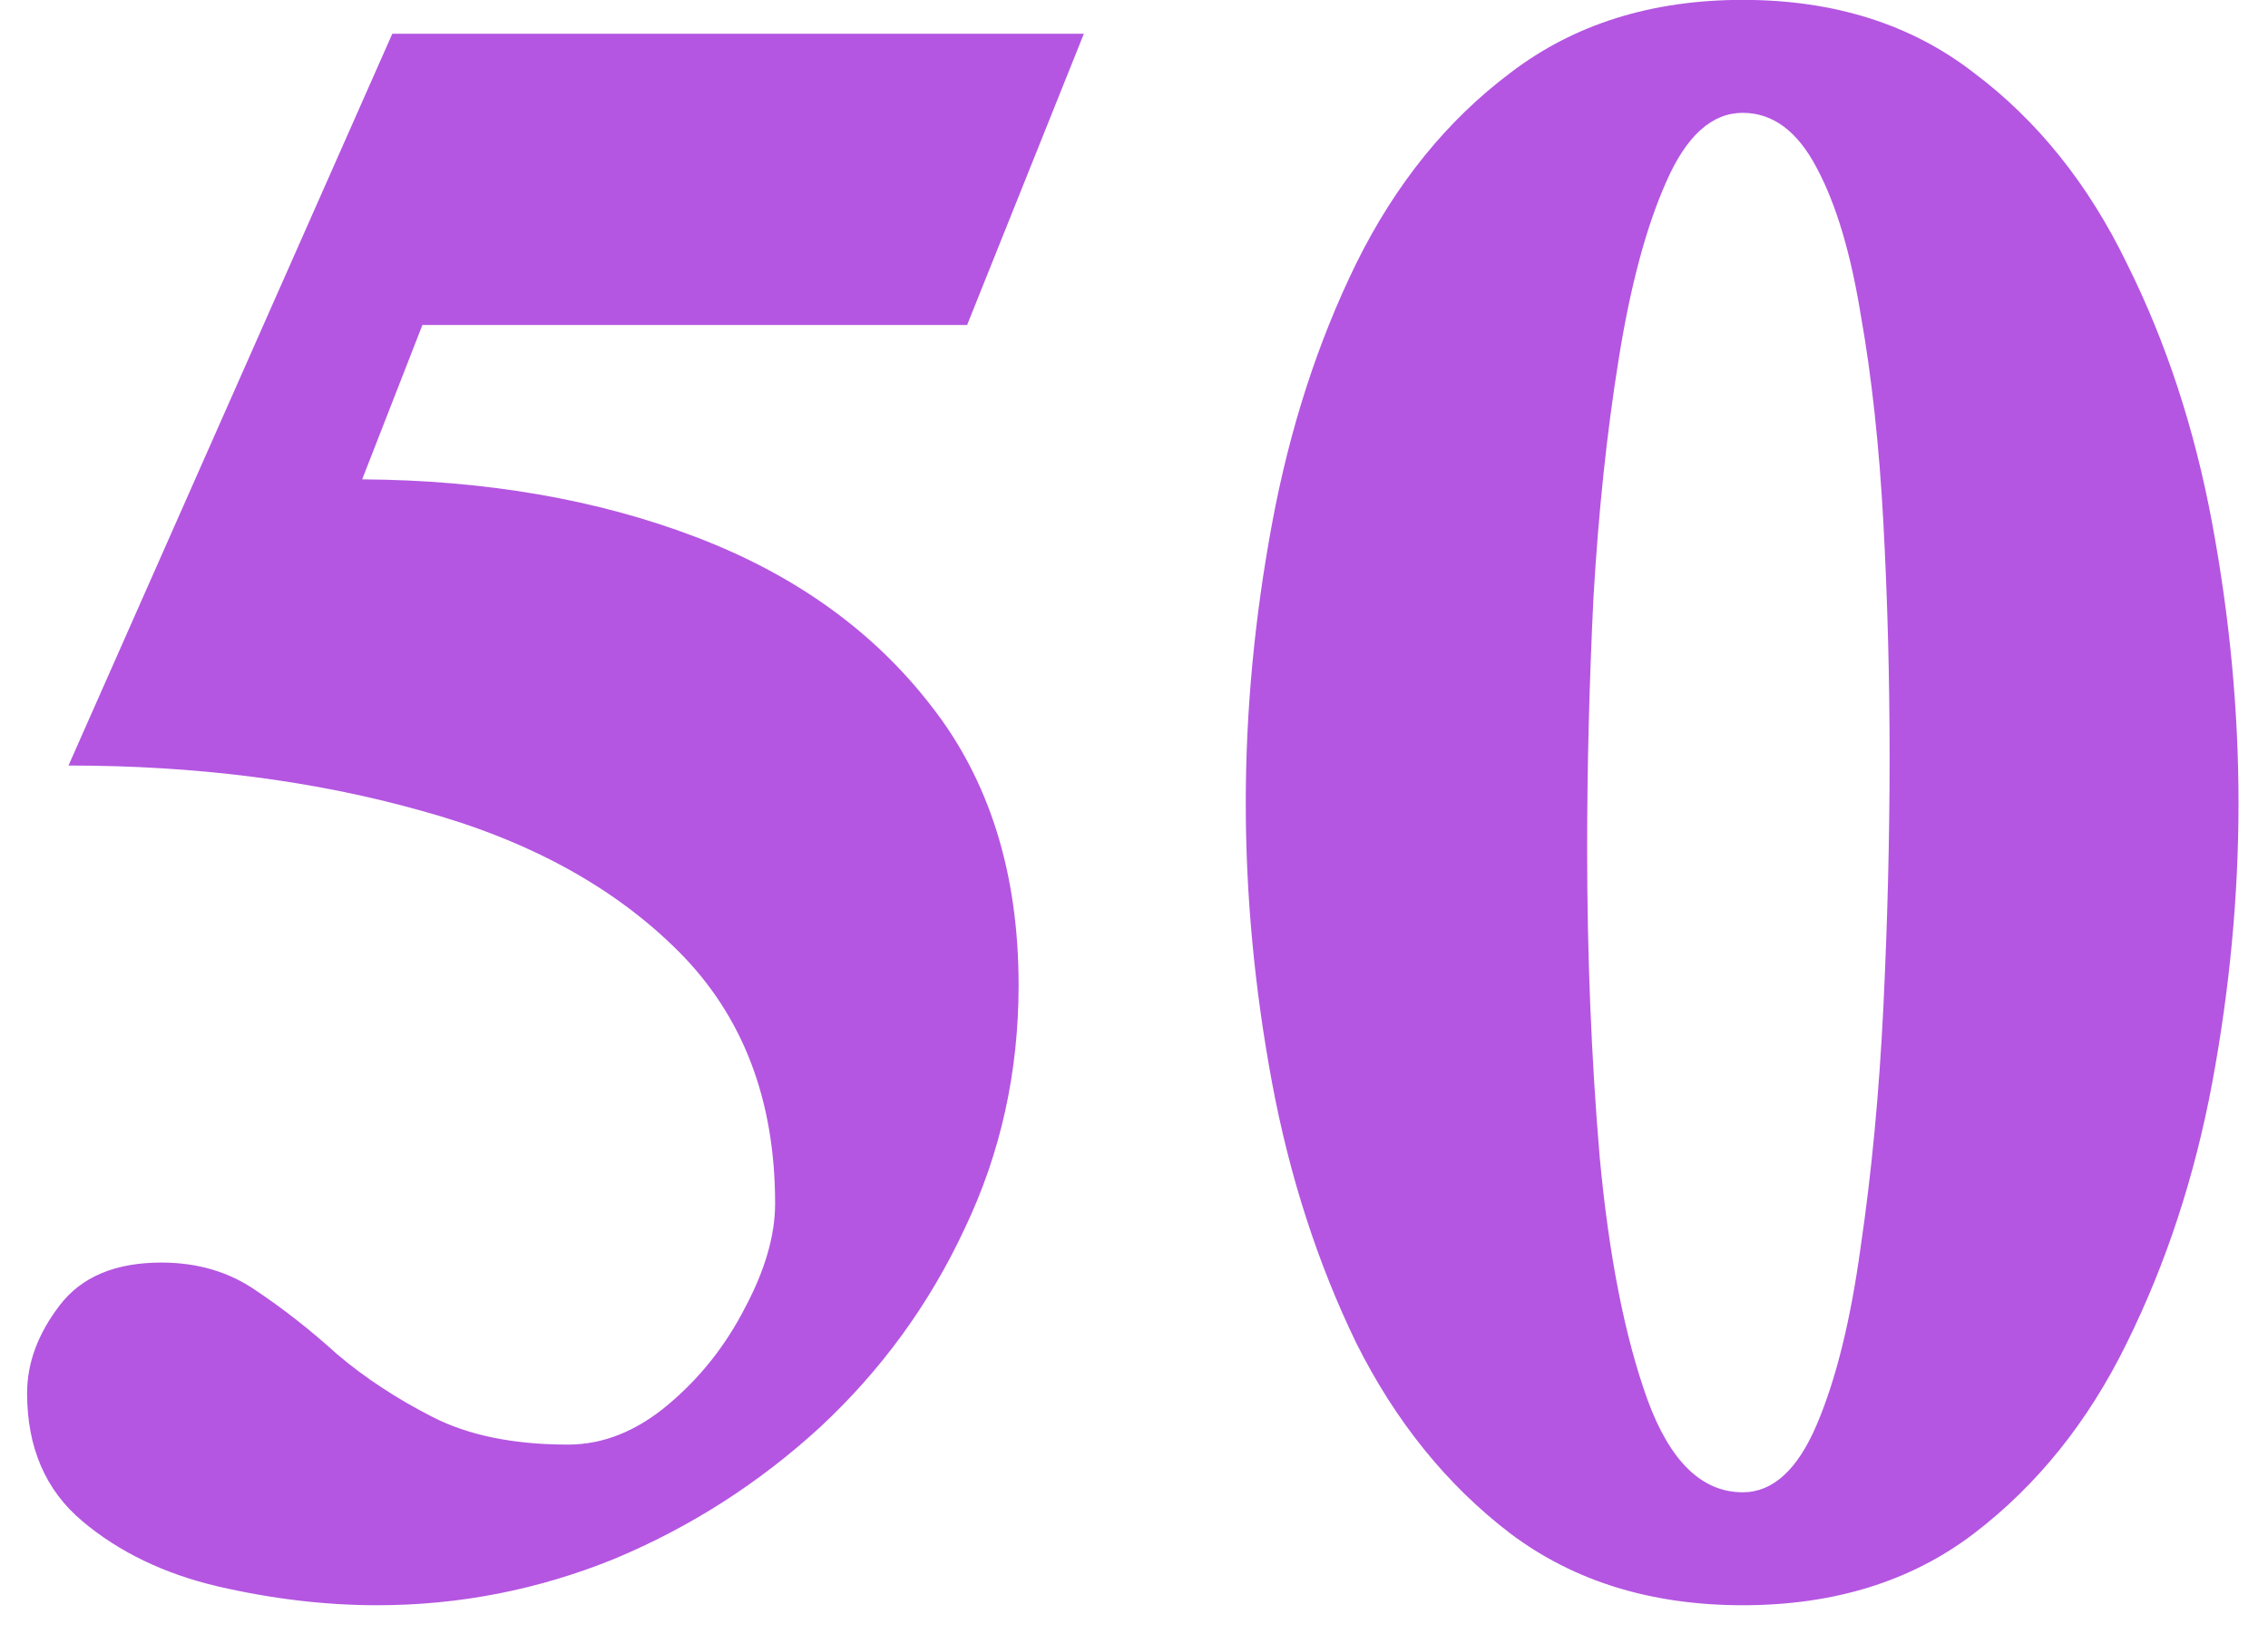
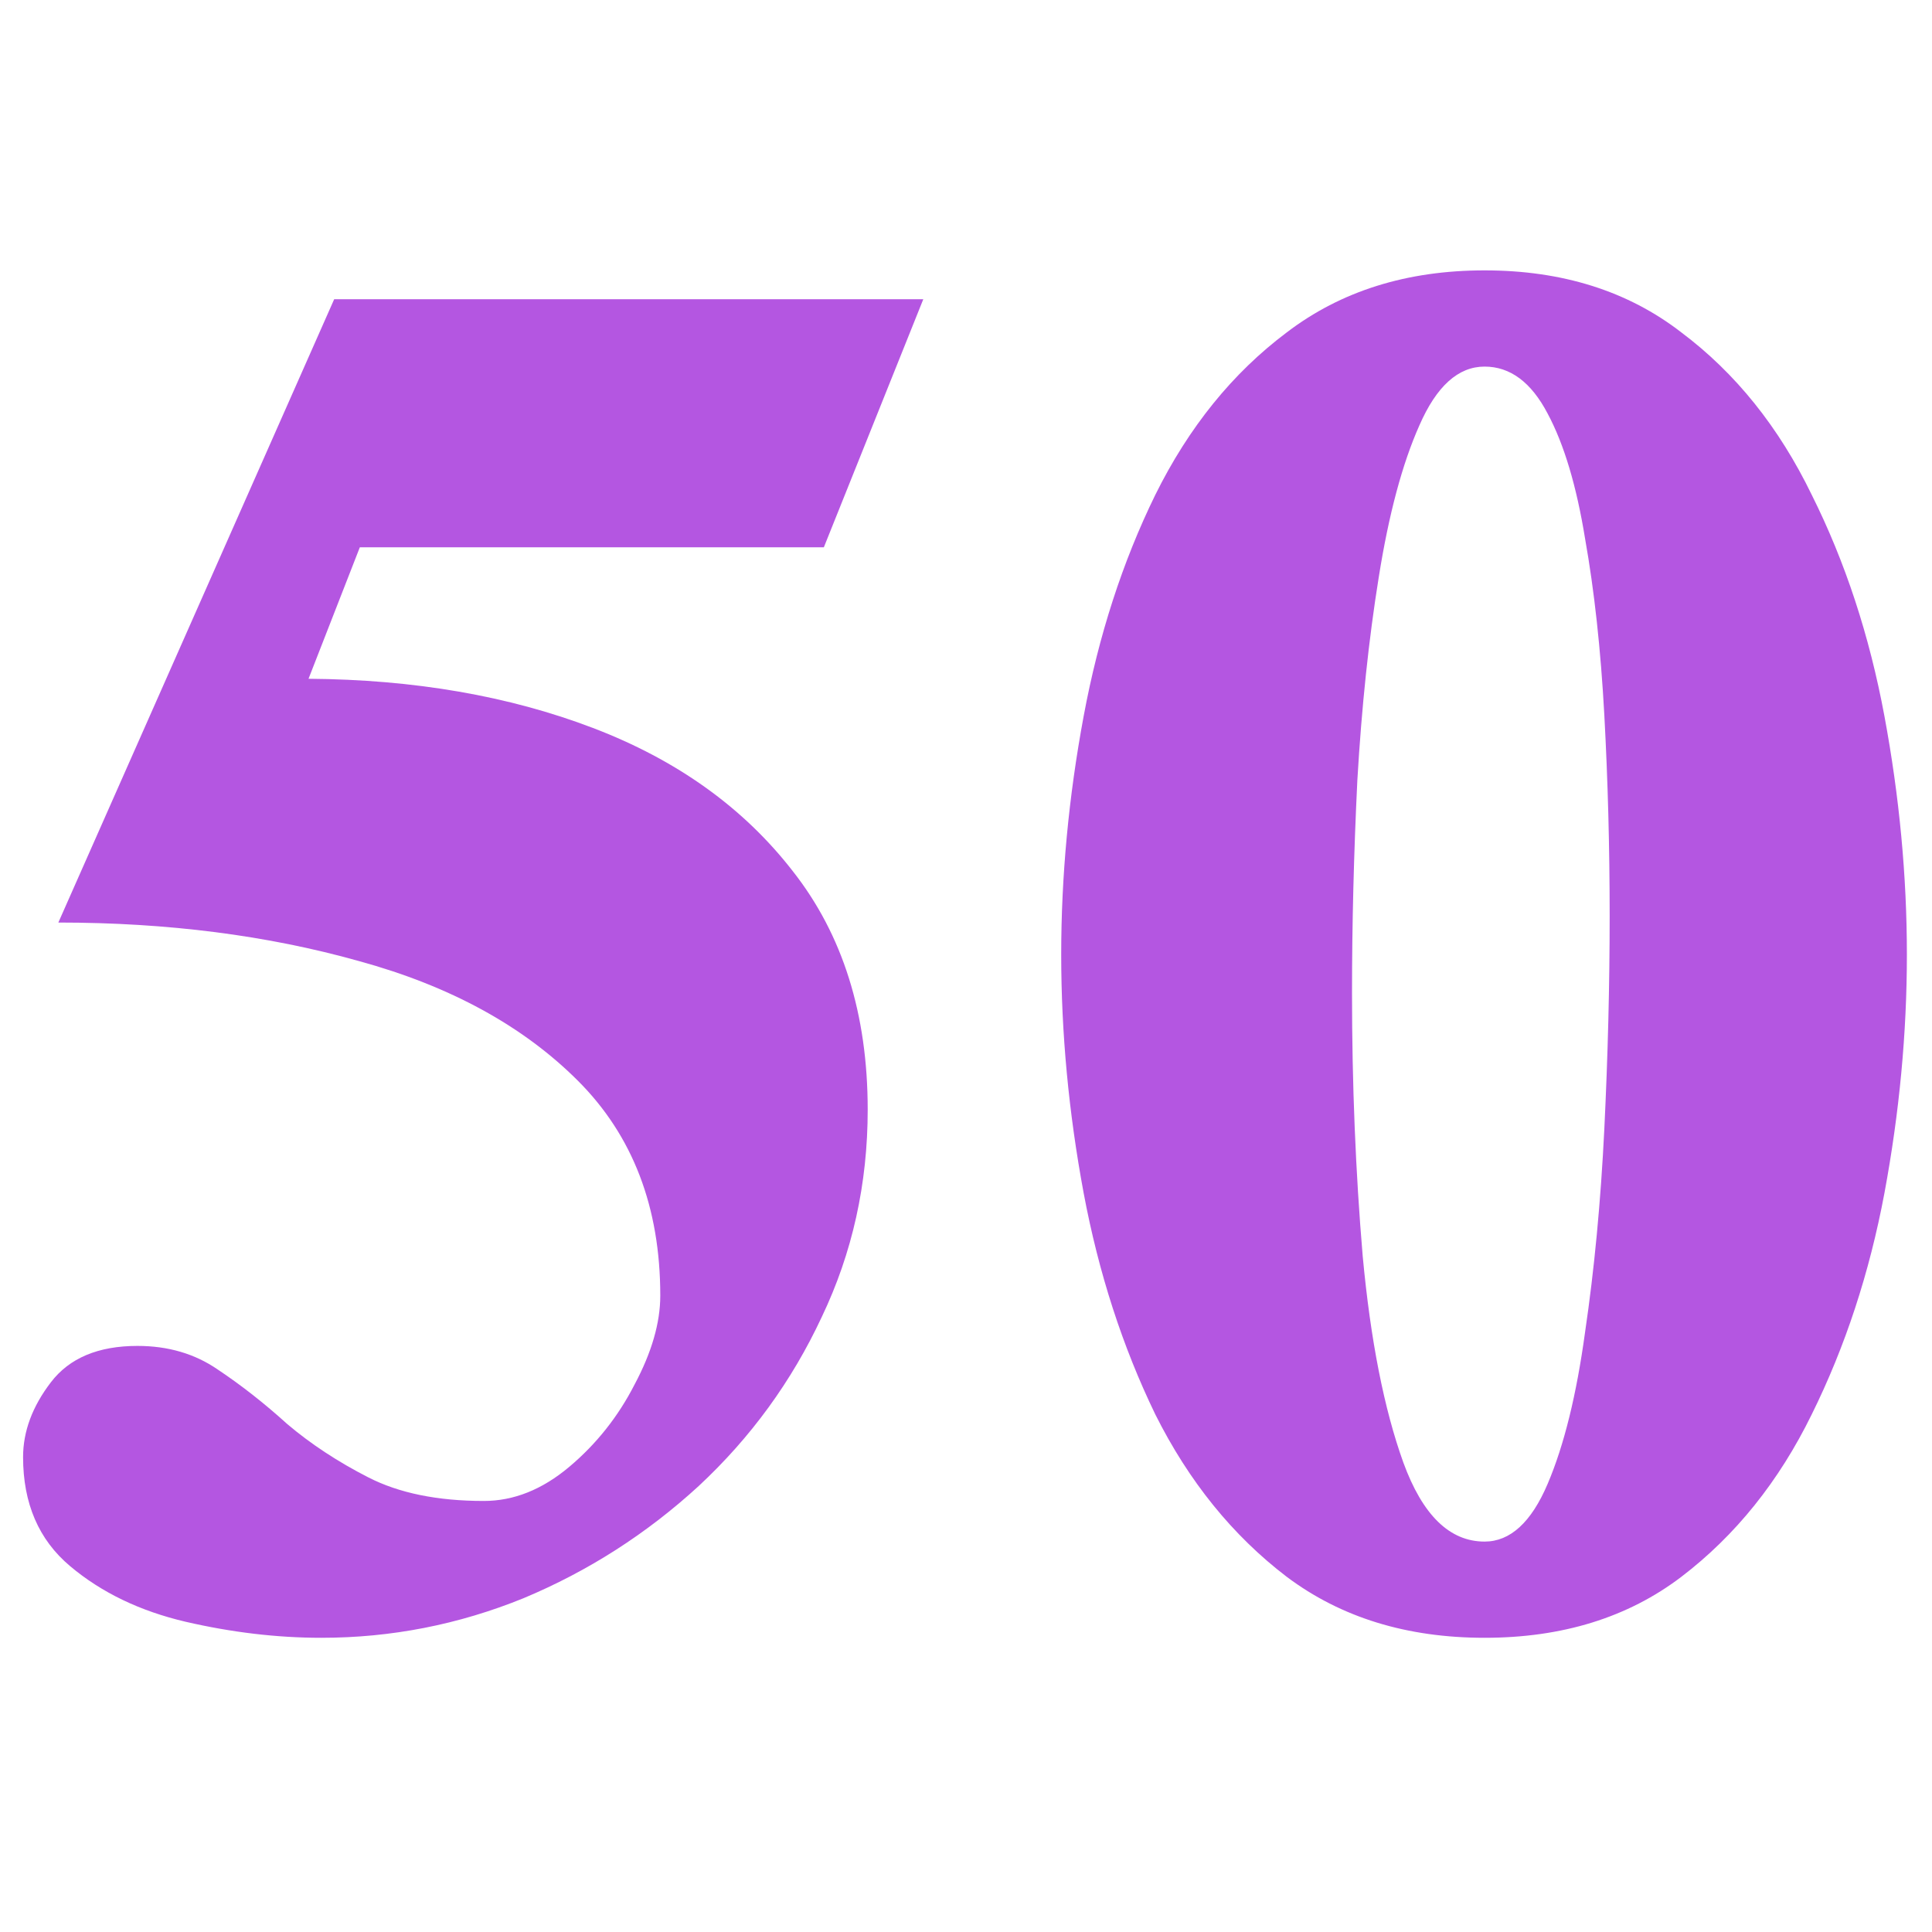
- <svg xmlns="http://www.w3.org/2000/svg" width="75" height="54" viewBox="0 0 75 54" fill="none">
+ <svg xmlns="http://www.w3.org/2000/svg" width="75" height="75" viewBox="0 0 75 54" fill="none">
  <path d="M35.842 1.116L31.982 10.745H13.969L11.977 15.85C16.072 15.878 19.752 16.514 23.017 17.759C26.282 19.004 28.869 20.858 30.778 23.321C32.715 25.783 33.684 28.869 33.684 32.576C33.684 35.454 33.089 38.138 31.899 40.628C30.737 43.118 29.146 45.304 27.126 47.185C25.106 49.039 22.837 50.492 20.319 51.544C17.801 52.567 15.187 53.079 12.475 53.079C10.76 53.079 9.003 52.872 7.204 52.456C5.433 52.041 3.939 51.322 2.722 50.298C1.504 49.275 0.896 47.863 0.896 46.065C0.896 45.069 1.255 44.1 1.975 43.16C2.694 42.219 3.815 41.748 5.336 41.748C6.526 41.748 7.564 42.053 8.449 42.662C9.362 43.27 10.262 43.976 11.147 44.778C12.06 45.553 13.111 46.245 14.301 46.853C15.491 47.462 16.985 47.767 18.784 47.767C19.946 47.767 21.053 47.324 22.104 46.438C23.155 45.553 23.999 44.488 24.636 43.243C25.3 41.998 25.632 40.849 25.632 39.798C25.632 36.367 24.567 33.586 22.436 31.456C20.305 29.325 17.469 27.776 13.928 26.807C10.386 25.811 6.499 25.313 2.265 25.313L12.973 1.116H35.842ZM74.025 26.558C74.025 29.602 73.735 32.687 73.154 35.813C72.573 38.912 71.632 41.776 70.332 44.405C69.059 47.006 67.371 49.109 65.268 50.713C63.193 52.291 60.647 53.079 57.631 53.079C54.615 53.079 52.056 52.291 49.953 50.713C47.85 49.109 46.149 47.006 44.848 44.405C43.575 41.776 42.648 38.912 42.067 35.813C41.486 32.687 41.196 29.602 41.196 26.558C41.196 23.515 41.486 20.429 42.067 17.303C42.648 14.176 43.575 11.312 44.848 8.711C46.149 6.083 47.85 3.98 49.953 2.403C52.056 0.798 54.615 -0.004 57.631 -0.004C60.647 -0.004 63.193 0.798 65.268 2.403C67.371 3.98 69.059 6.083 70.332 8.711C71.632 11.312 72.573 14.176 73.154 17.303C73.735 20.429 74.025 23.515 74.025 26.558ZM62.487 25.064C62.487 22.408 62.418 19.807 62.28 17.261C62.141 14.716 61.892 12.433 61.533 10.413C61.201 8.366 60.717 6.747 60.08 5.557C59.444 4.34 58.627 3.731 57.631 3.731C56.608 3.731 55.764 4.492 55.1 6.014C54.435 7.508 53.91 9.472 53.523 11.907C53.135 14.315 52.858 16.943 52.692 19.793C52.554 22.643 52.485 25.396 52.485 28.052C52.485 31.594 52.623 34.997 52.9 38.262C53.204 41.527 53.73 44.197 54.477 46.273C55.224 48.32 56.276 49.344 57.631 49.344C58.627 49.344 59.444 48.597 60.08 47.102C60.717 45.608 61.201 43.644 61.533 41.209C61.892 38.774 62.141 36.145 62.28 33.323C62.418 30.473 62.487 27.72 62.487 25.064Z" fill="#B456E1" />
</svg>
